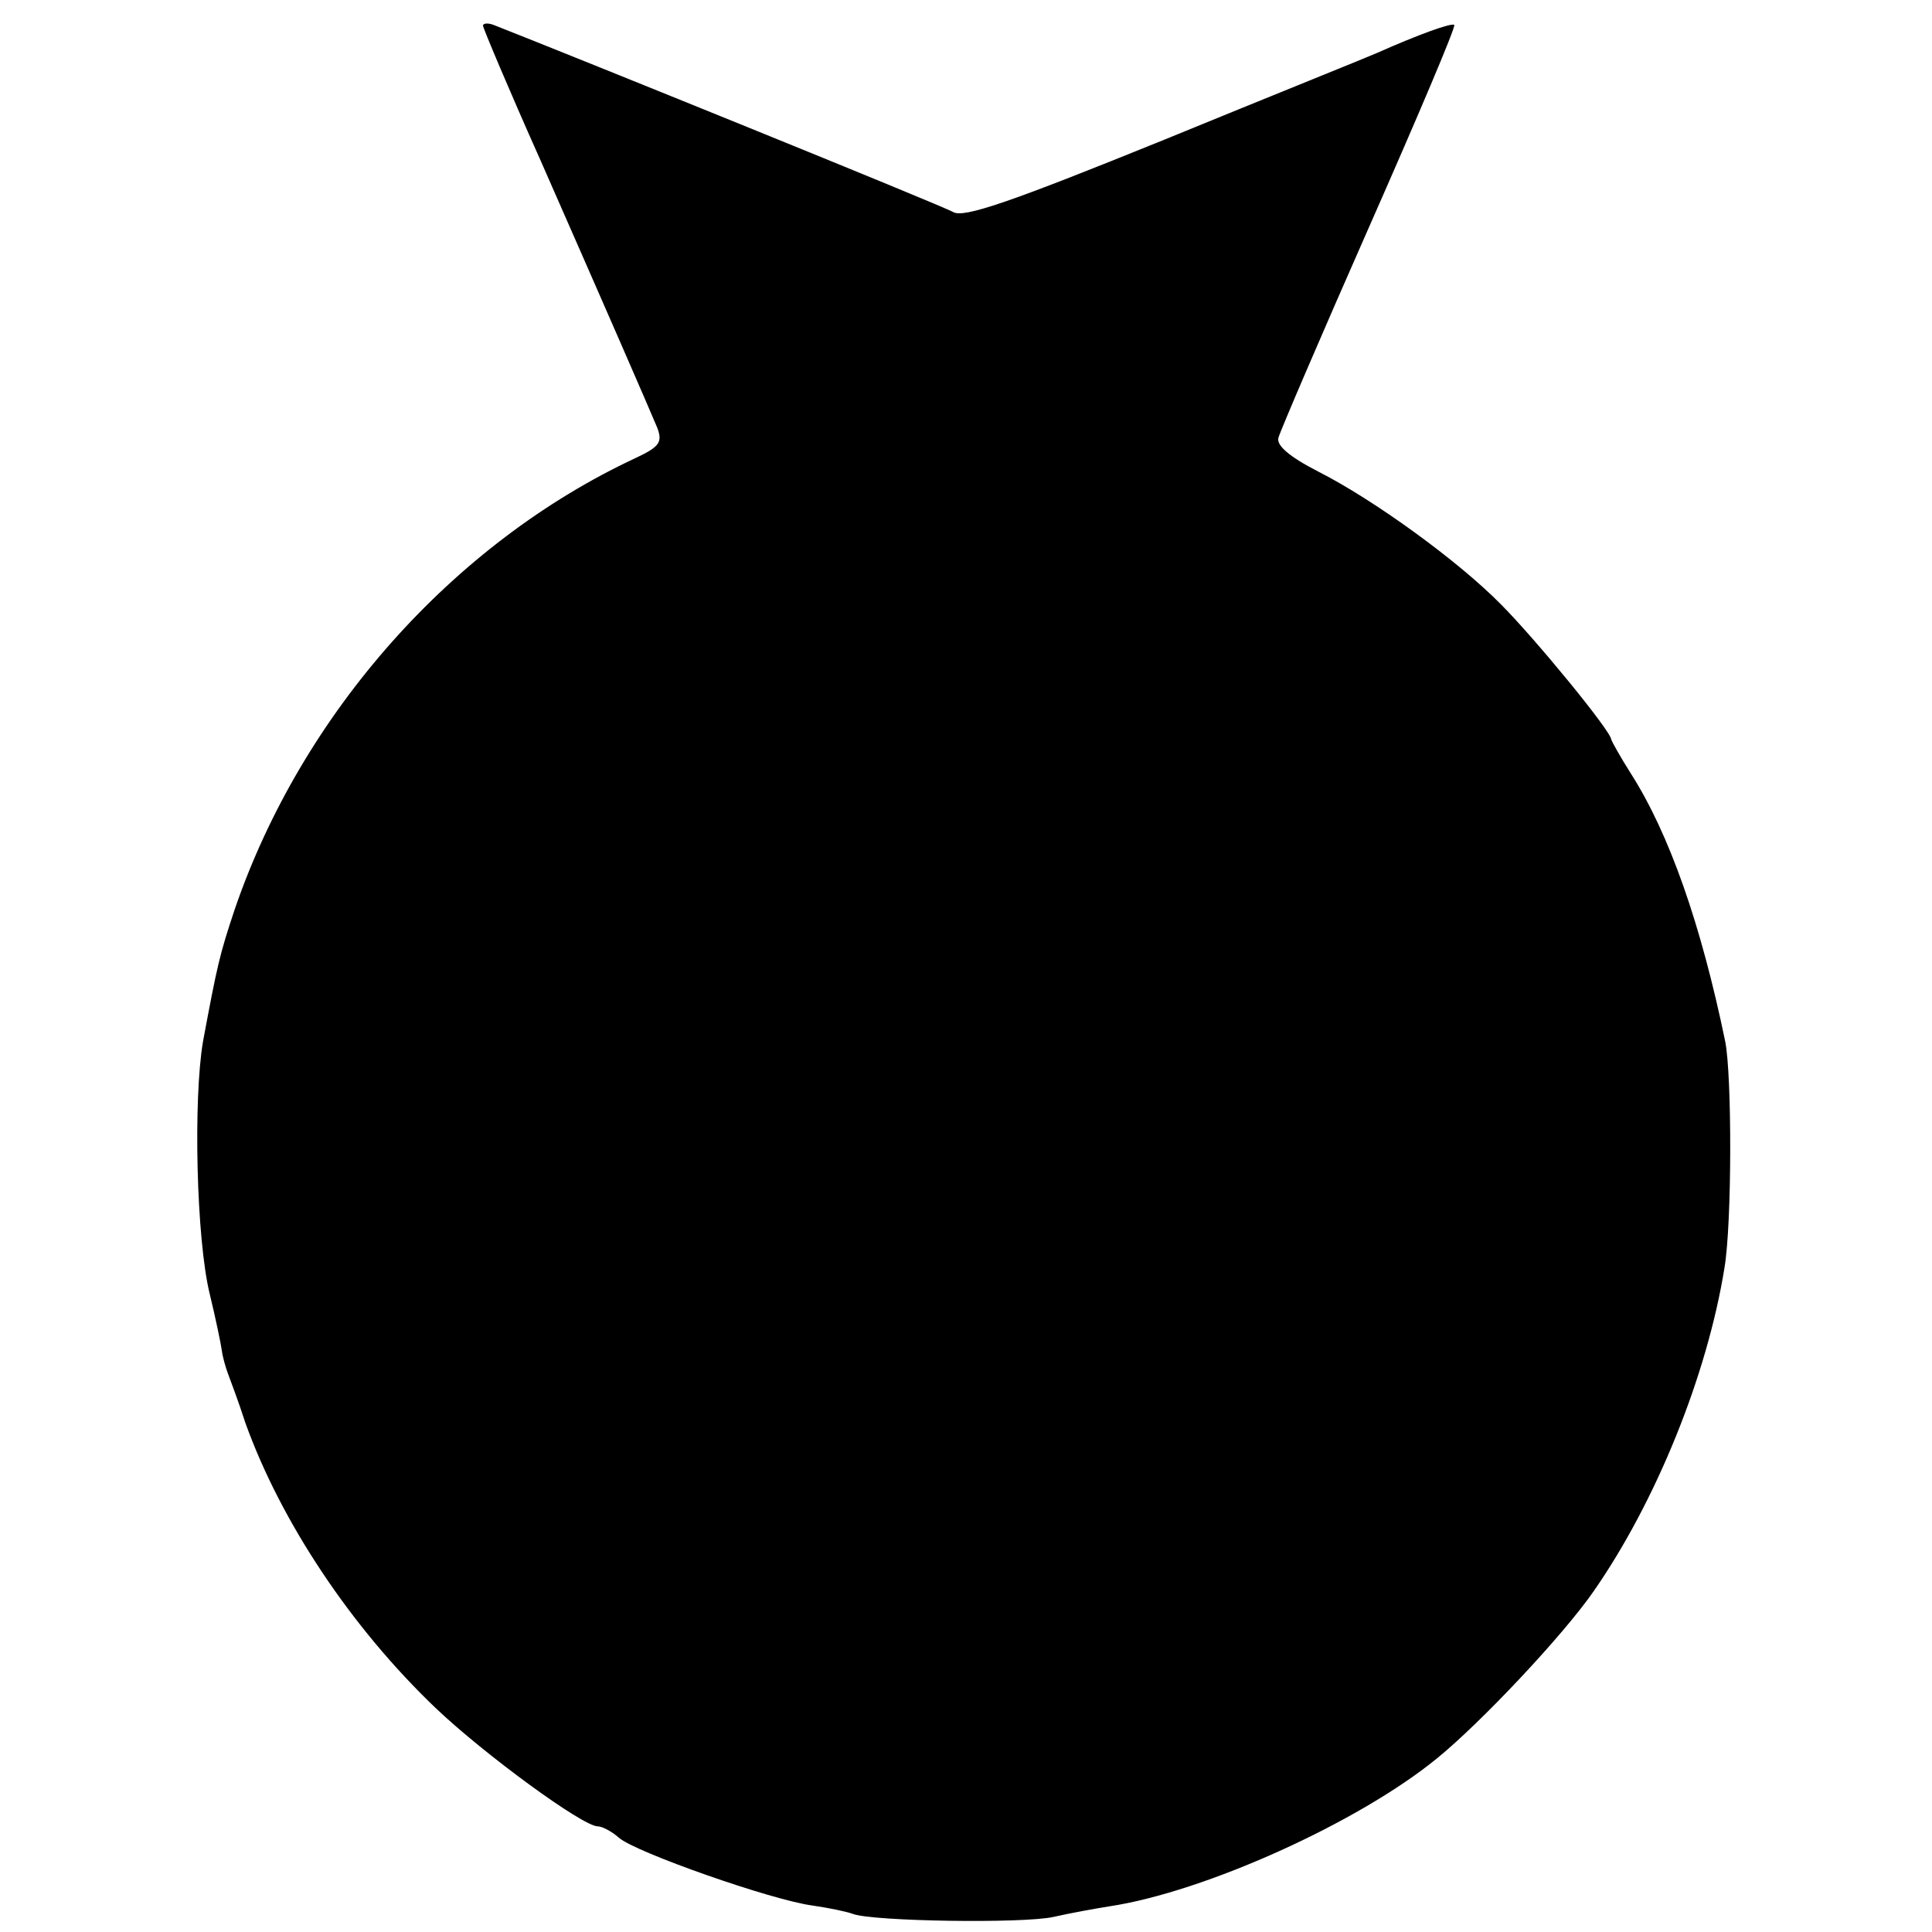
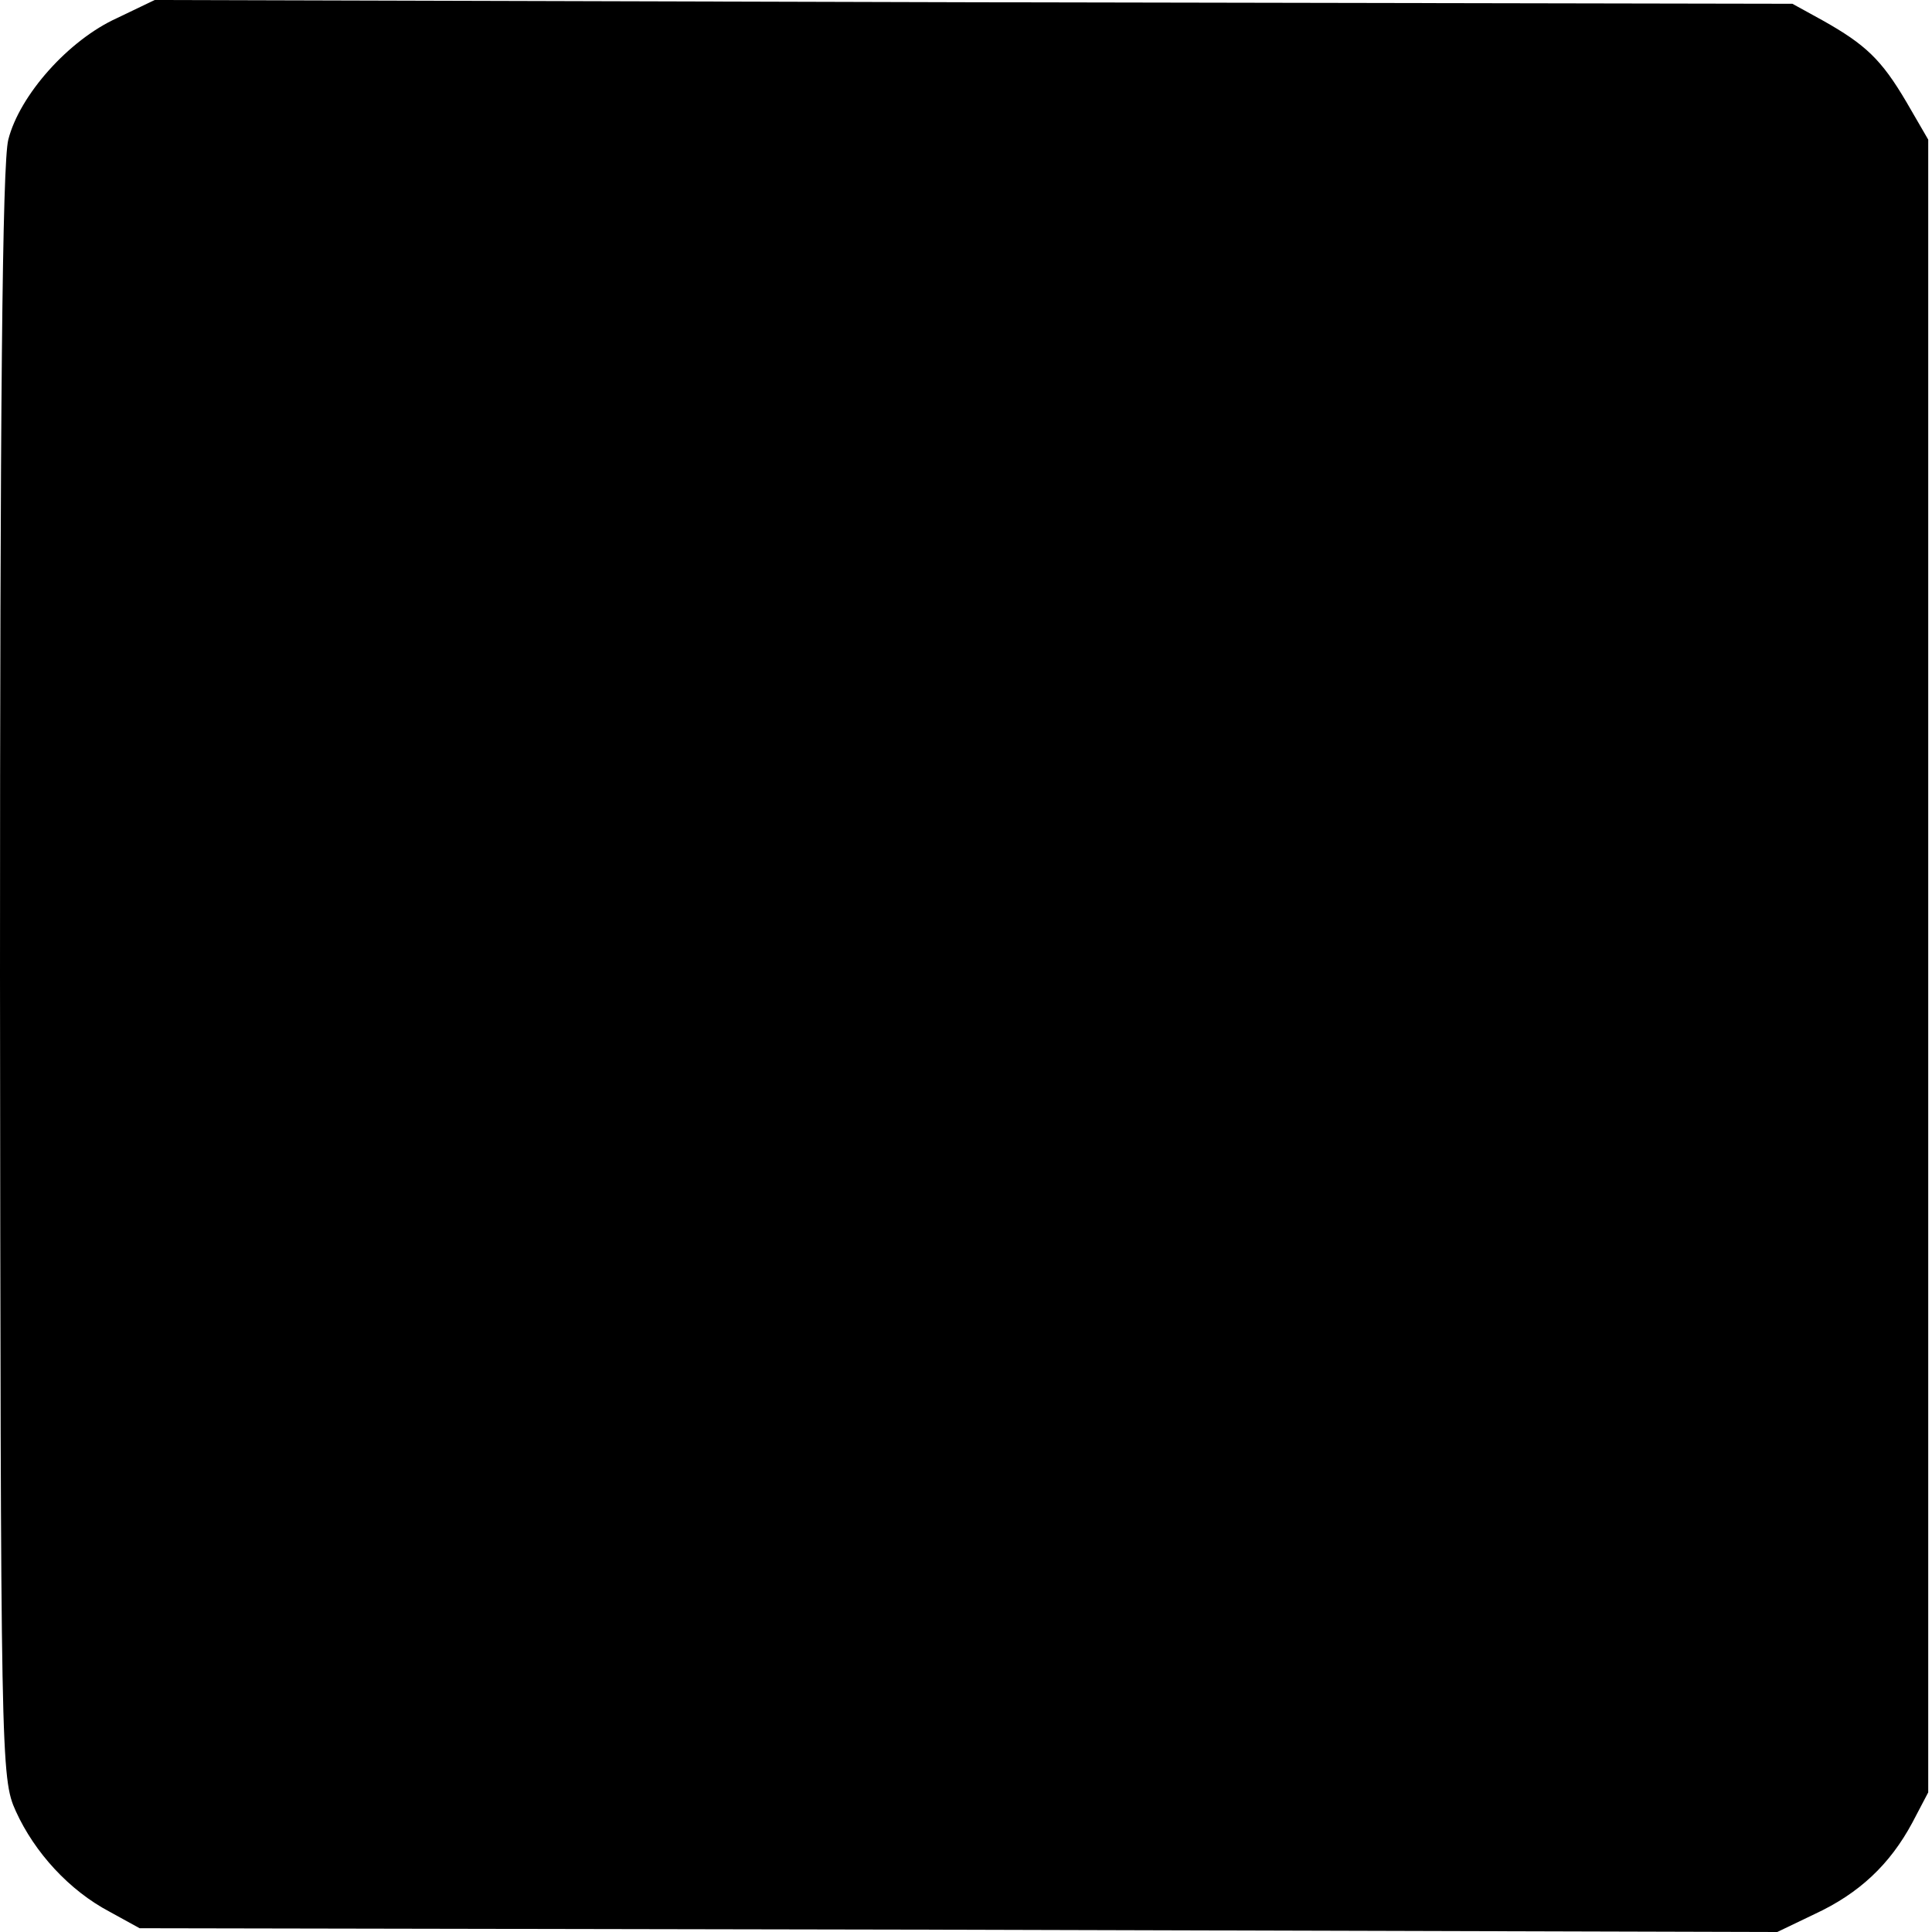
<svg xmlns="http://www.w3.org/2000/svg" version="1.0" width="256pt" height="256pt" viewBox="0 0 256 256" preserveAspectRatio="xMidYMid meet">
  <g transform="translate(0,256) scale(0.1,-0.1)" fill="#000000" stroke="none">
-     <path d="M640 2526 c0 -3 34 -84 76 -178 88 -200 142 -324 155 -355 7 -19 3 -25 -29 -40 -242 -113 -442 -338 -531 -598 -20 -60 -23 -73 -42 -175 -13 -76 -9 -262 9 -335 8 -33 15 -67 16 -75 1 -8 5 -22 8 -30 3 -8 14 -37 23 -65 47 -131 140 -271 252 -378 64 -61 195 -157 215 -157 6 0 19 -7 28 -15 21 -19 203 -83 257 -90 21 -3 45 -8 53 -11 26 -10 226 -13 266 -4 22 5 55 11 74 14 126 19 330 111 434 196 59 48 168 164 208 222 82 118 150 285 173 428 10 59 10 255 1 300 -32 155 -74 275 -125 355 -14 22 -25 42 -26 45 0 11 -102 135 -146 179 -57 58 -169 139 -242 176 -39 20 -56 35 -53 45 2 8 56 134 120 279 64 145 115 265 113 268 -4 3 -48 -13 -102 -37 -11 -5 -138 -56 -282 -115 -207 -84 -266 -104 -280 -96 -13 8 -512 210 -609 248 -8 3 -14 2 -14 -1z" />
+     <path d="M155 2536 c-64 -29 -129 -102 -144 -161 -8 -31 -11 -356 -11 -1107 1 -1043 1 -1064 21 -1108 25 -55 71 -105 124 -133 l40 -22 1085 -2 1085 -3 50 24 c58 27 99 65 129 121 l21 40 0 1095 0 1095 -29 50 c-33 56 -54 76 -111 108 l-40 22 -1085 2 -1085 3 -50 -24z" />
  </g>
</svg>
